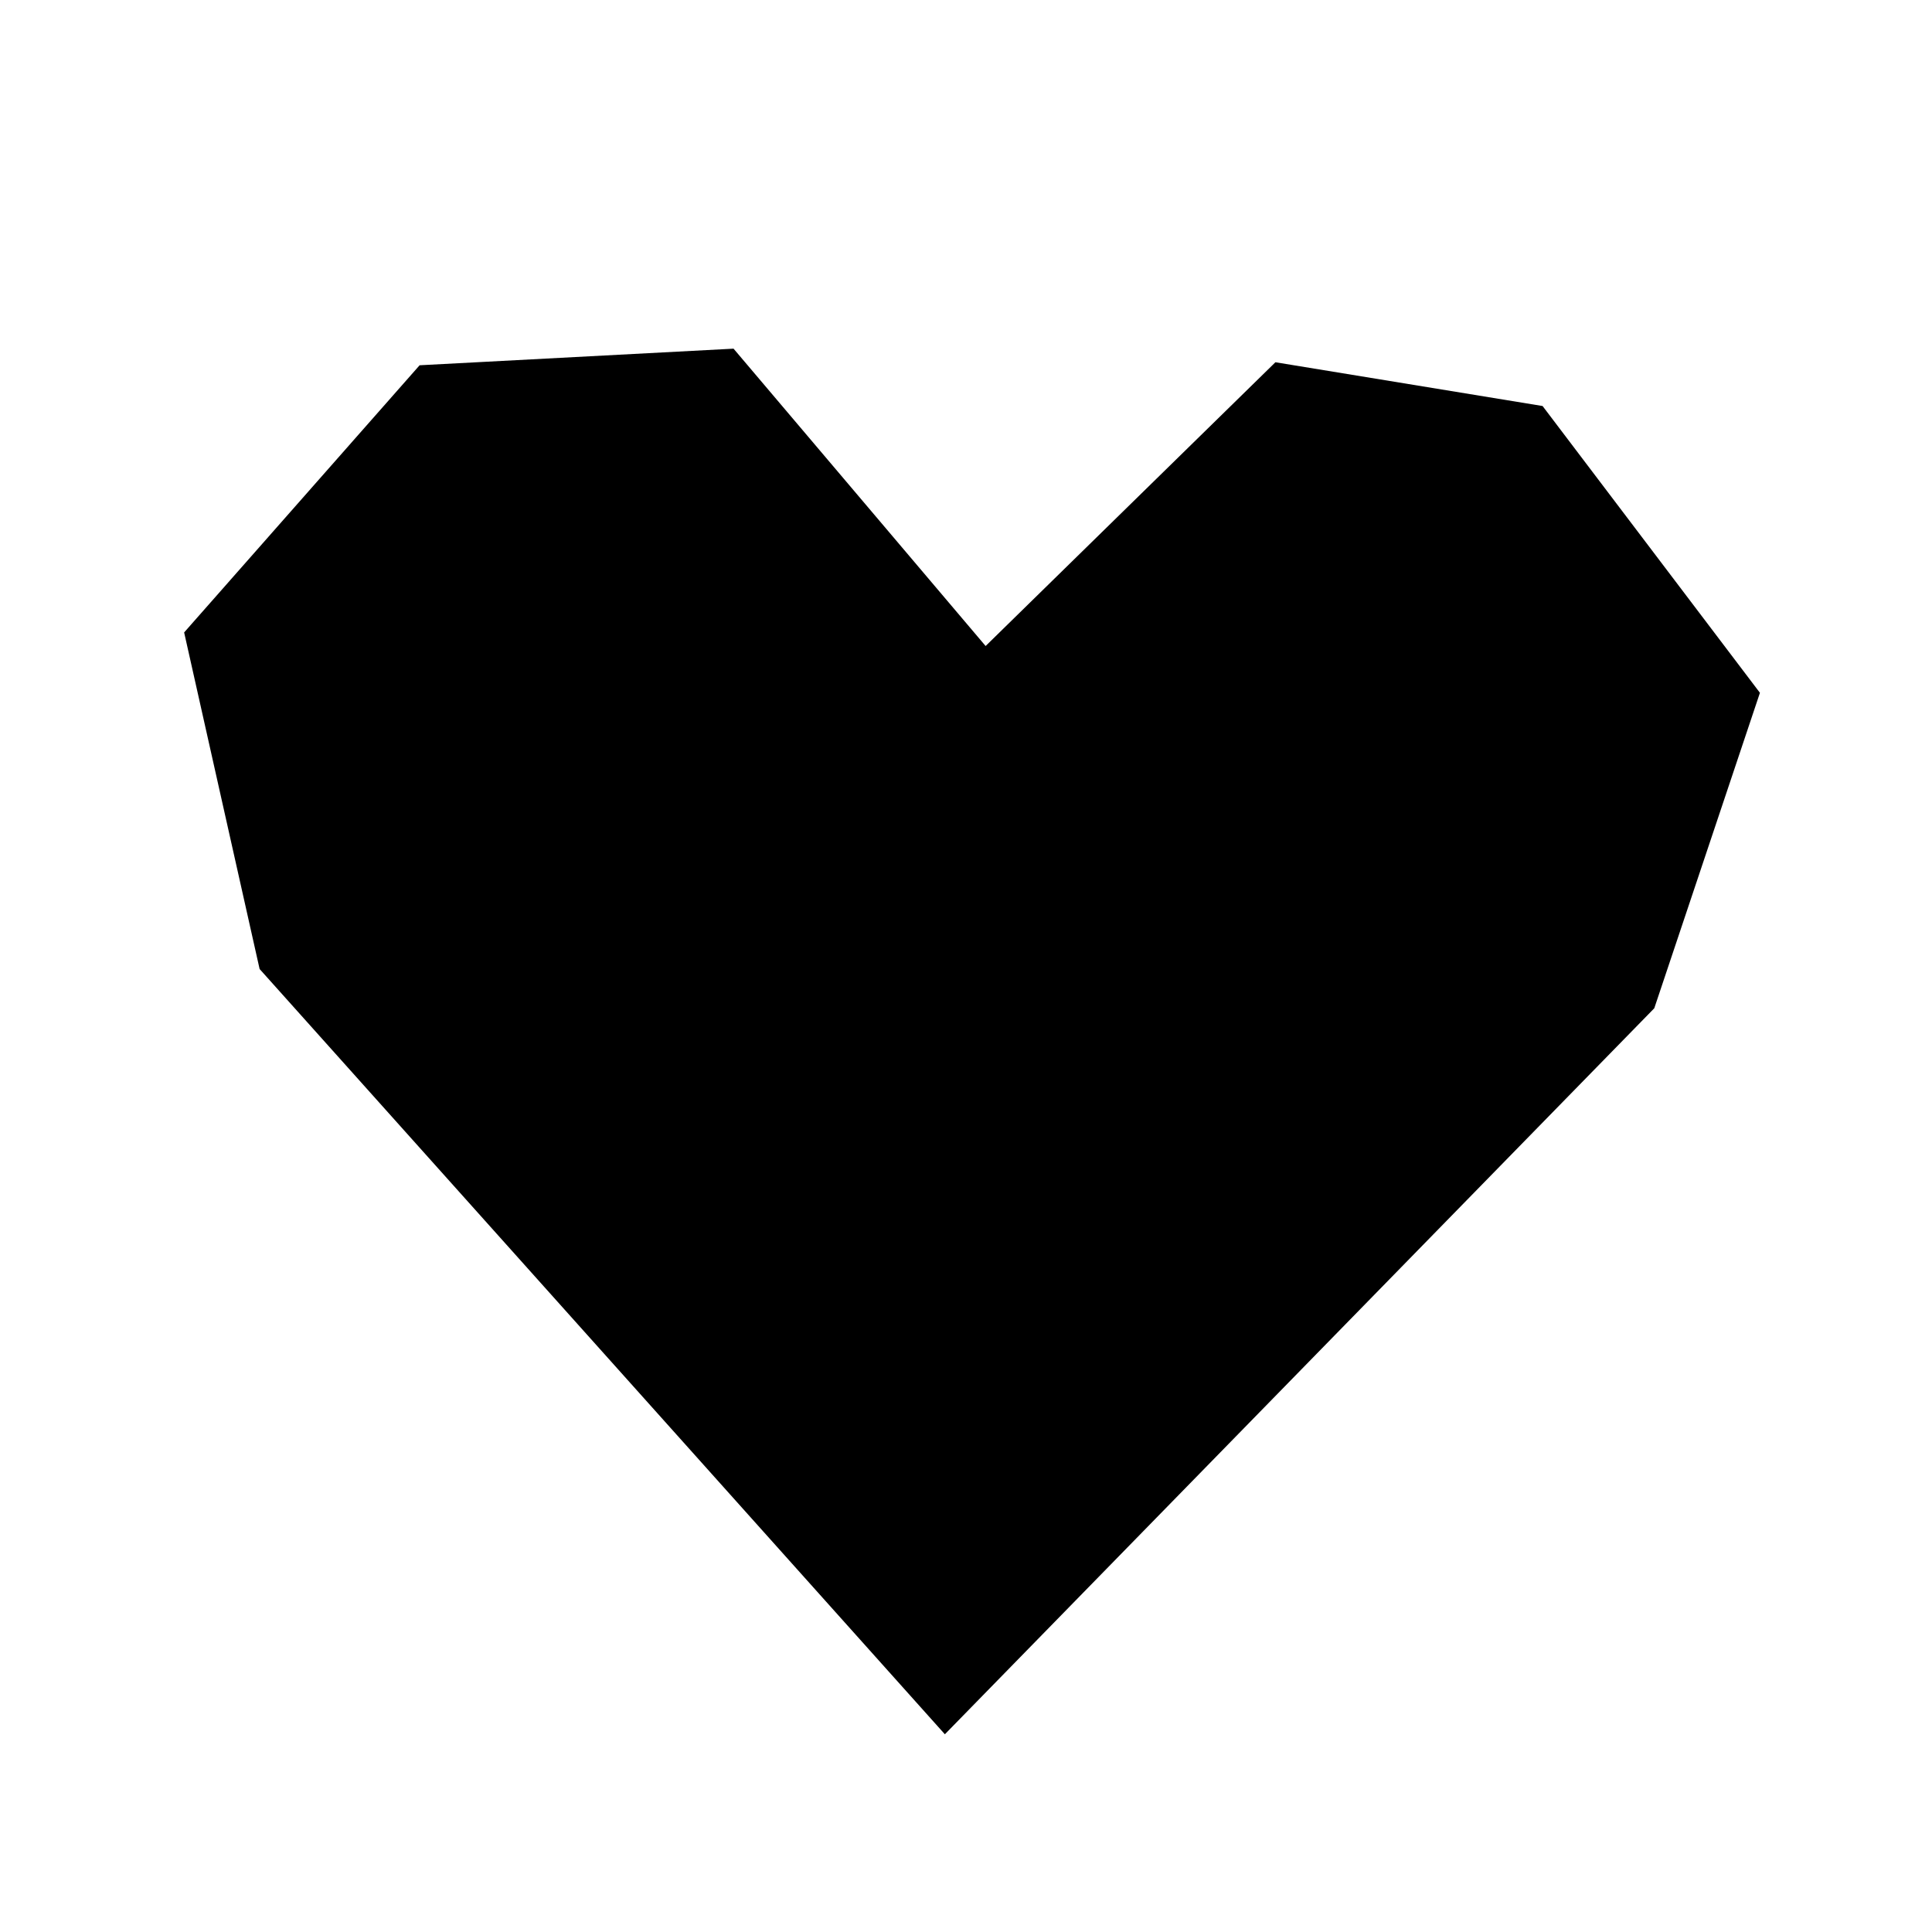
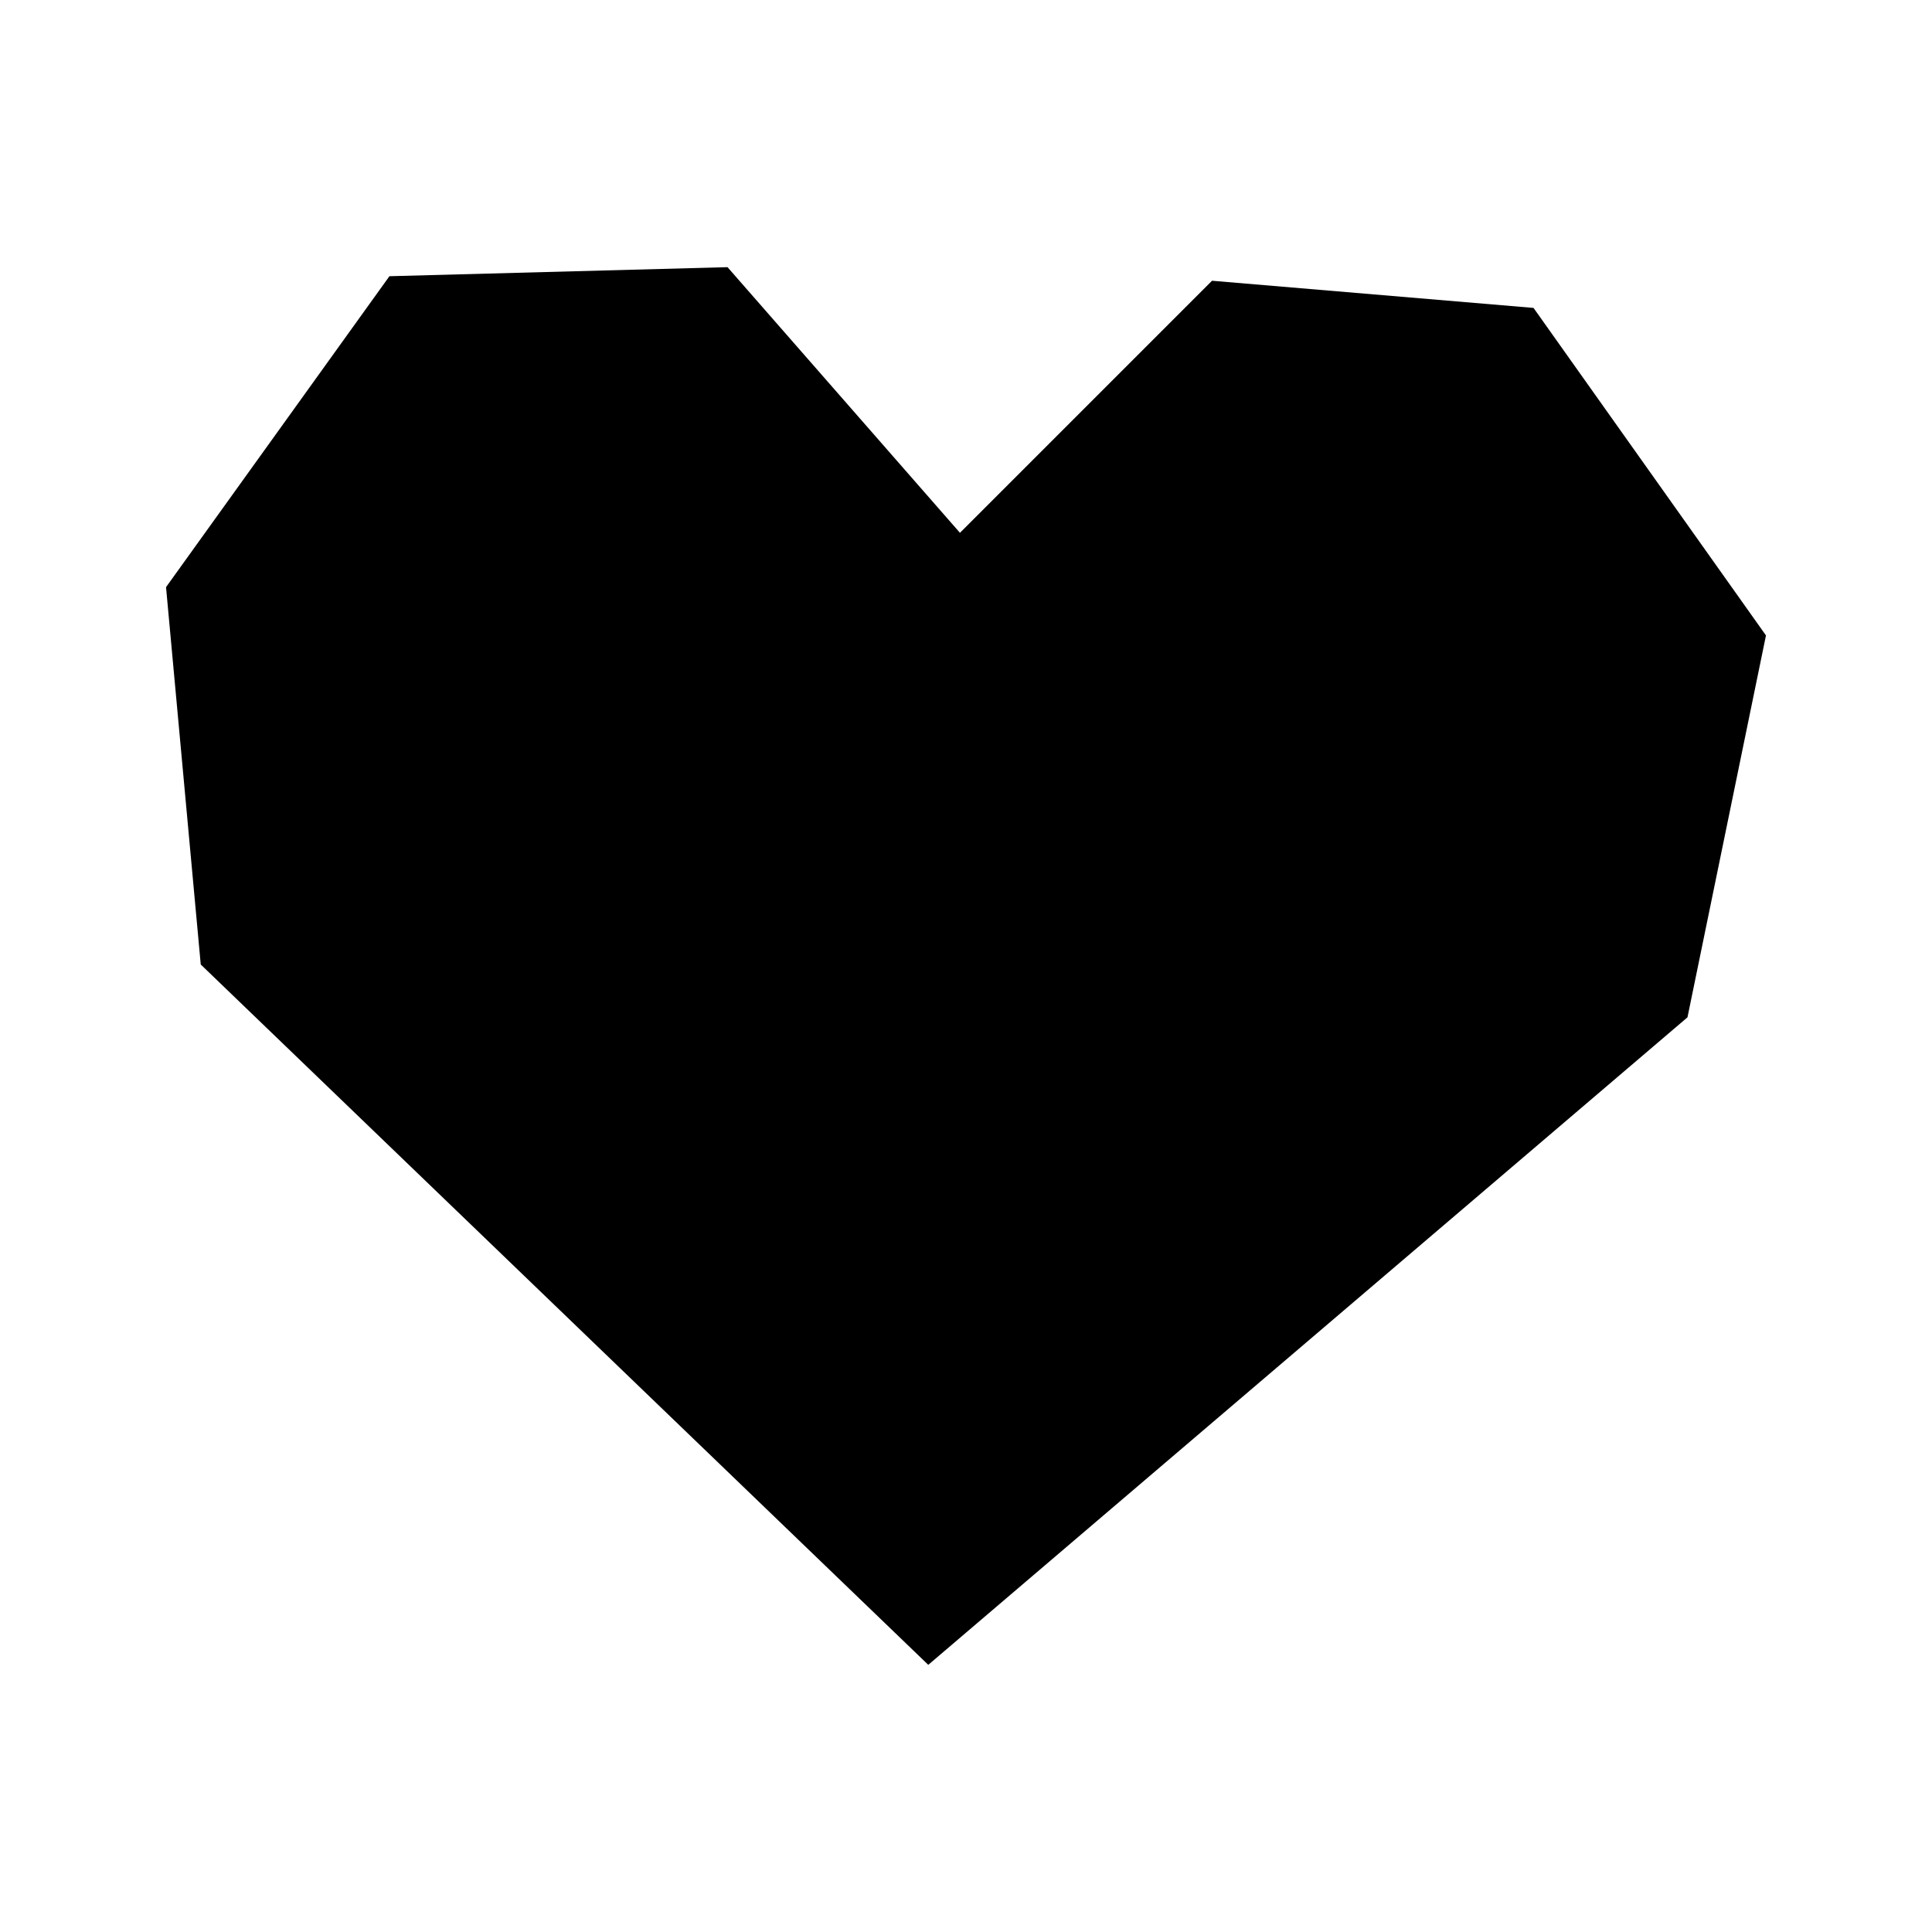
<svg xmlns="http://www.w3.org/2000/svg" viewBox="0 0 128 128" width="128" height="128" fill="currentColor">
-   <path d="M62.6 114.9L17.2 64.2L12.2 41.9L27.8 24.2L48.6 23.1L65.3 42.8L84.5 24.0L102.2 26.9L116.6 45.9L109.6 66.8Z" />
+   <path d="M61.5 110.3L13.3 63.9L11.0 38.9L25.8 18.3L48.2 17.7L63.6 35.3L80.3 18.6L101.6 20.4L117.0 42.1L111.8 67.4Z" />
</svg>
